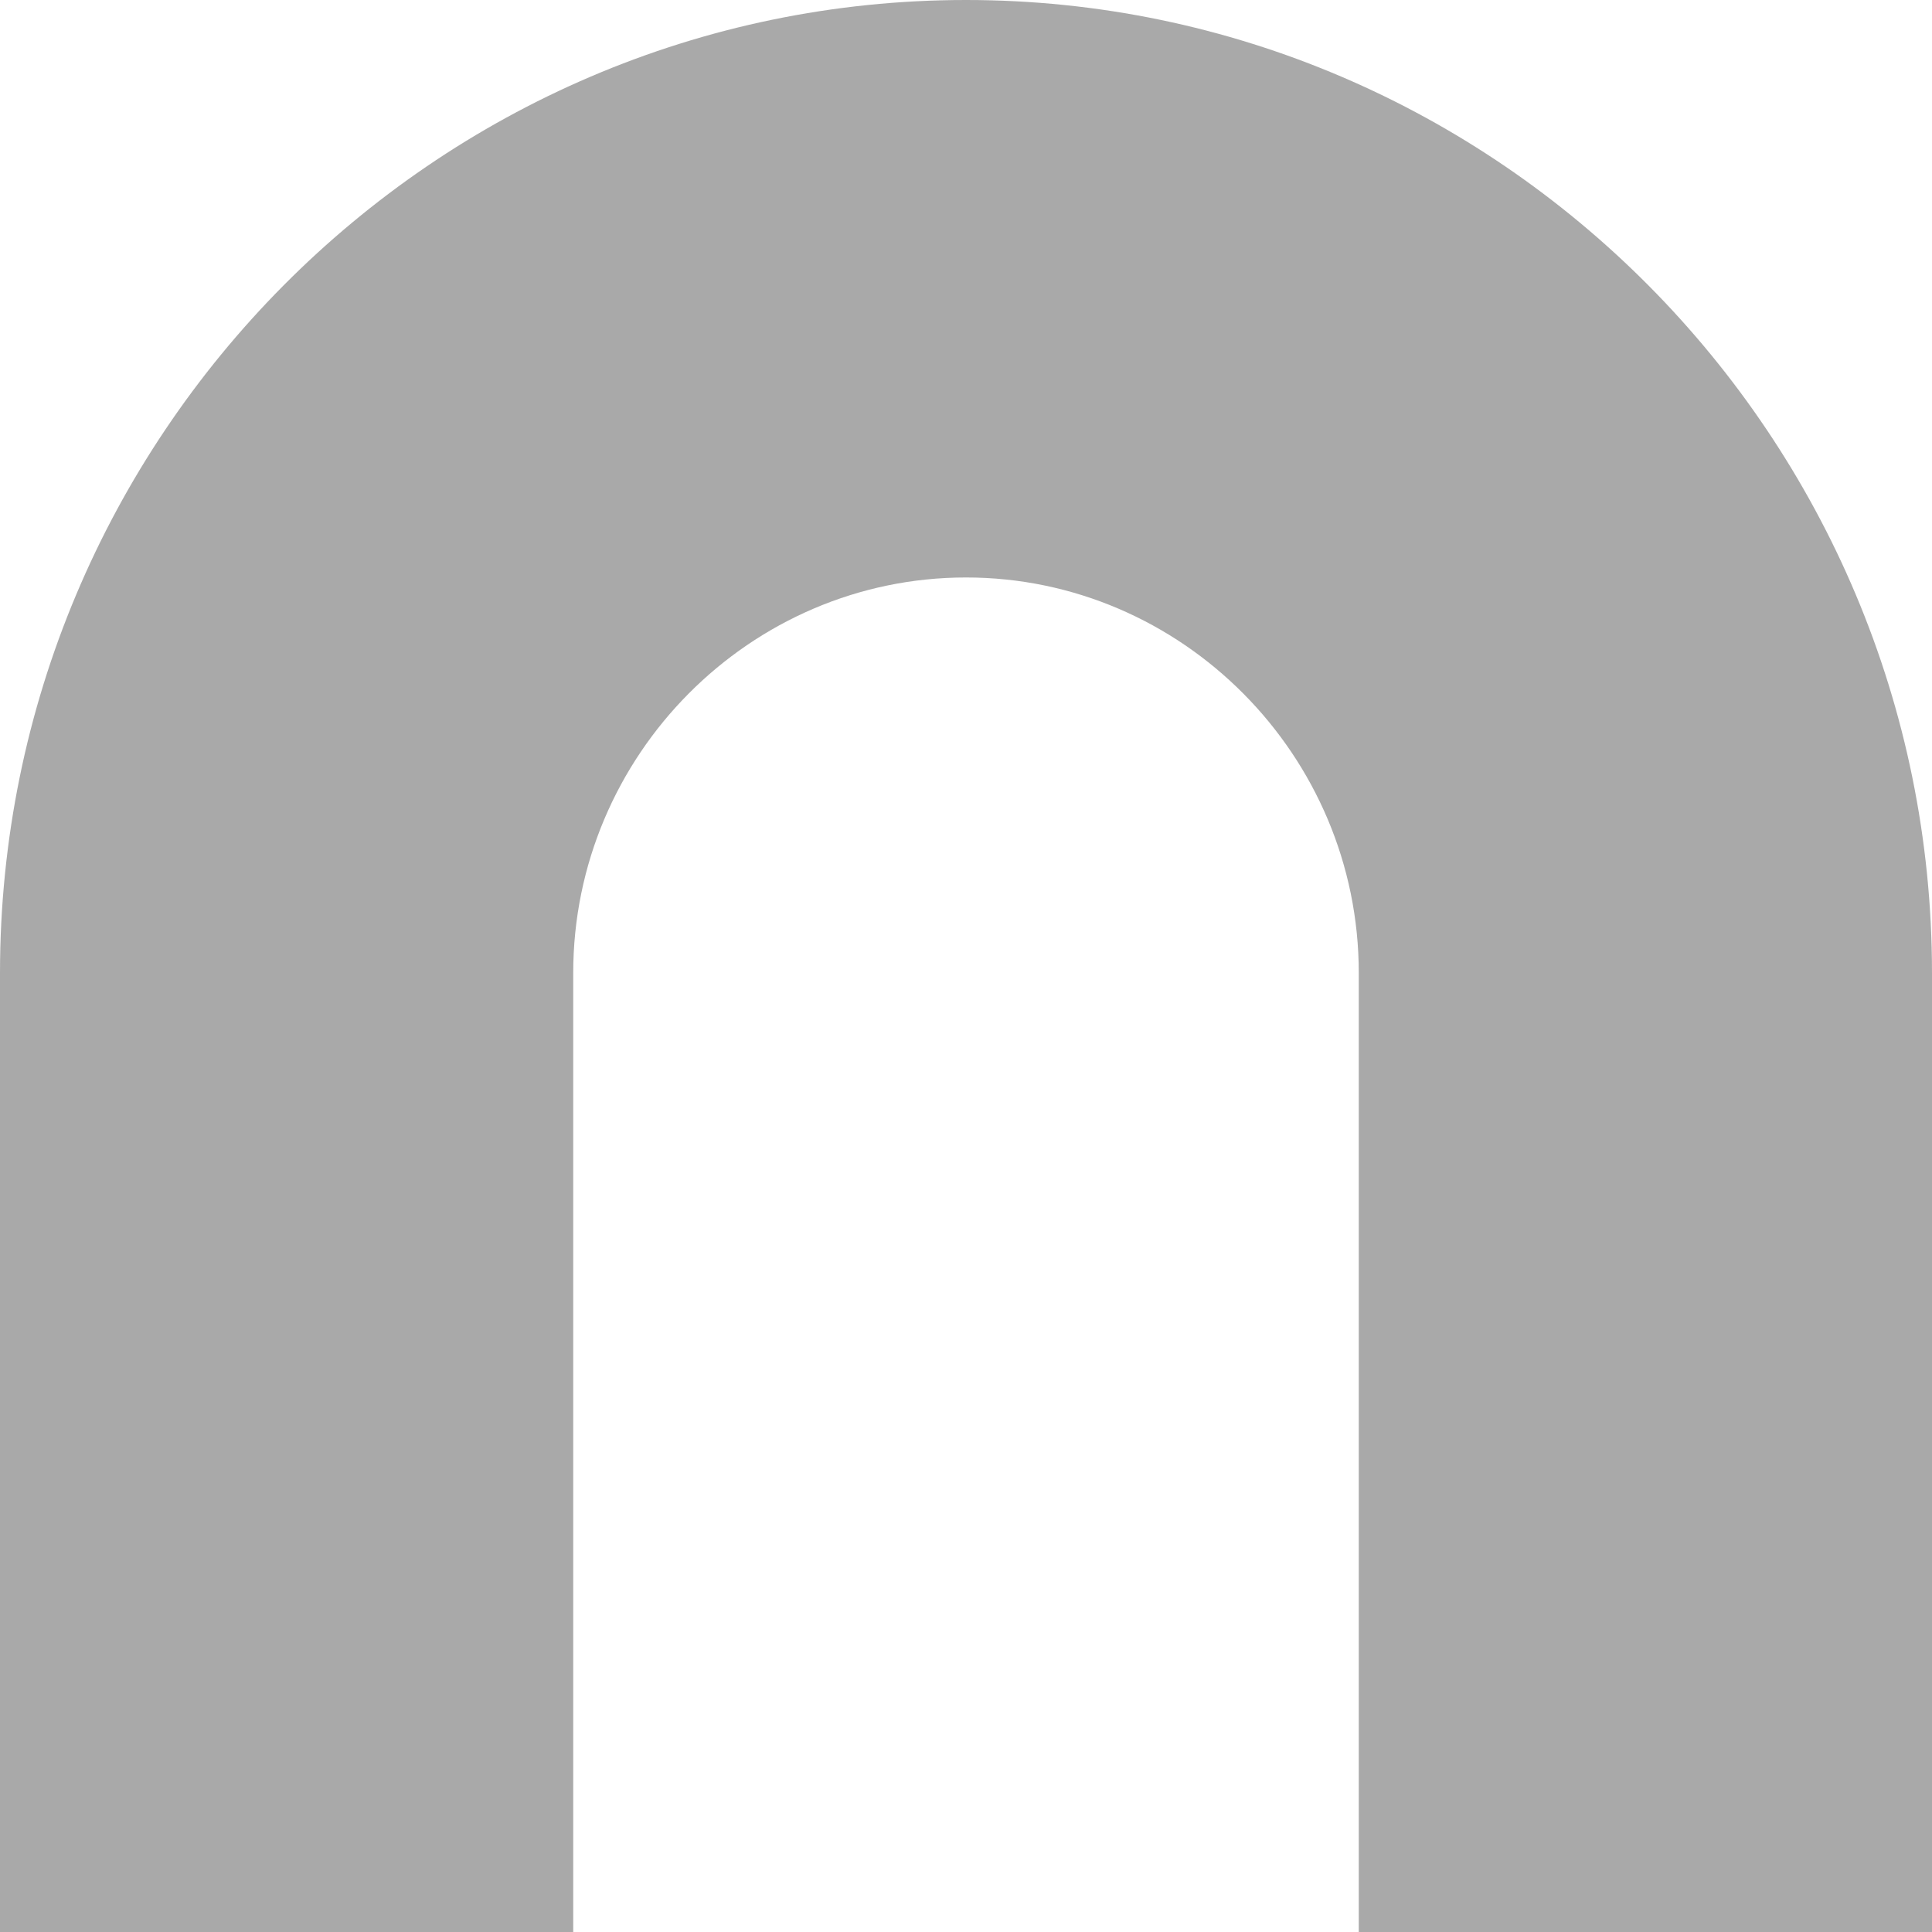
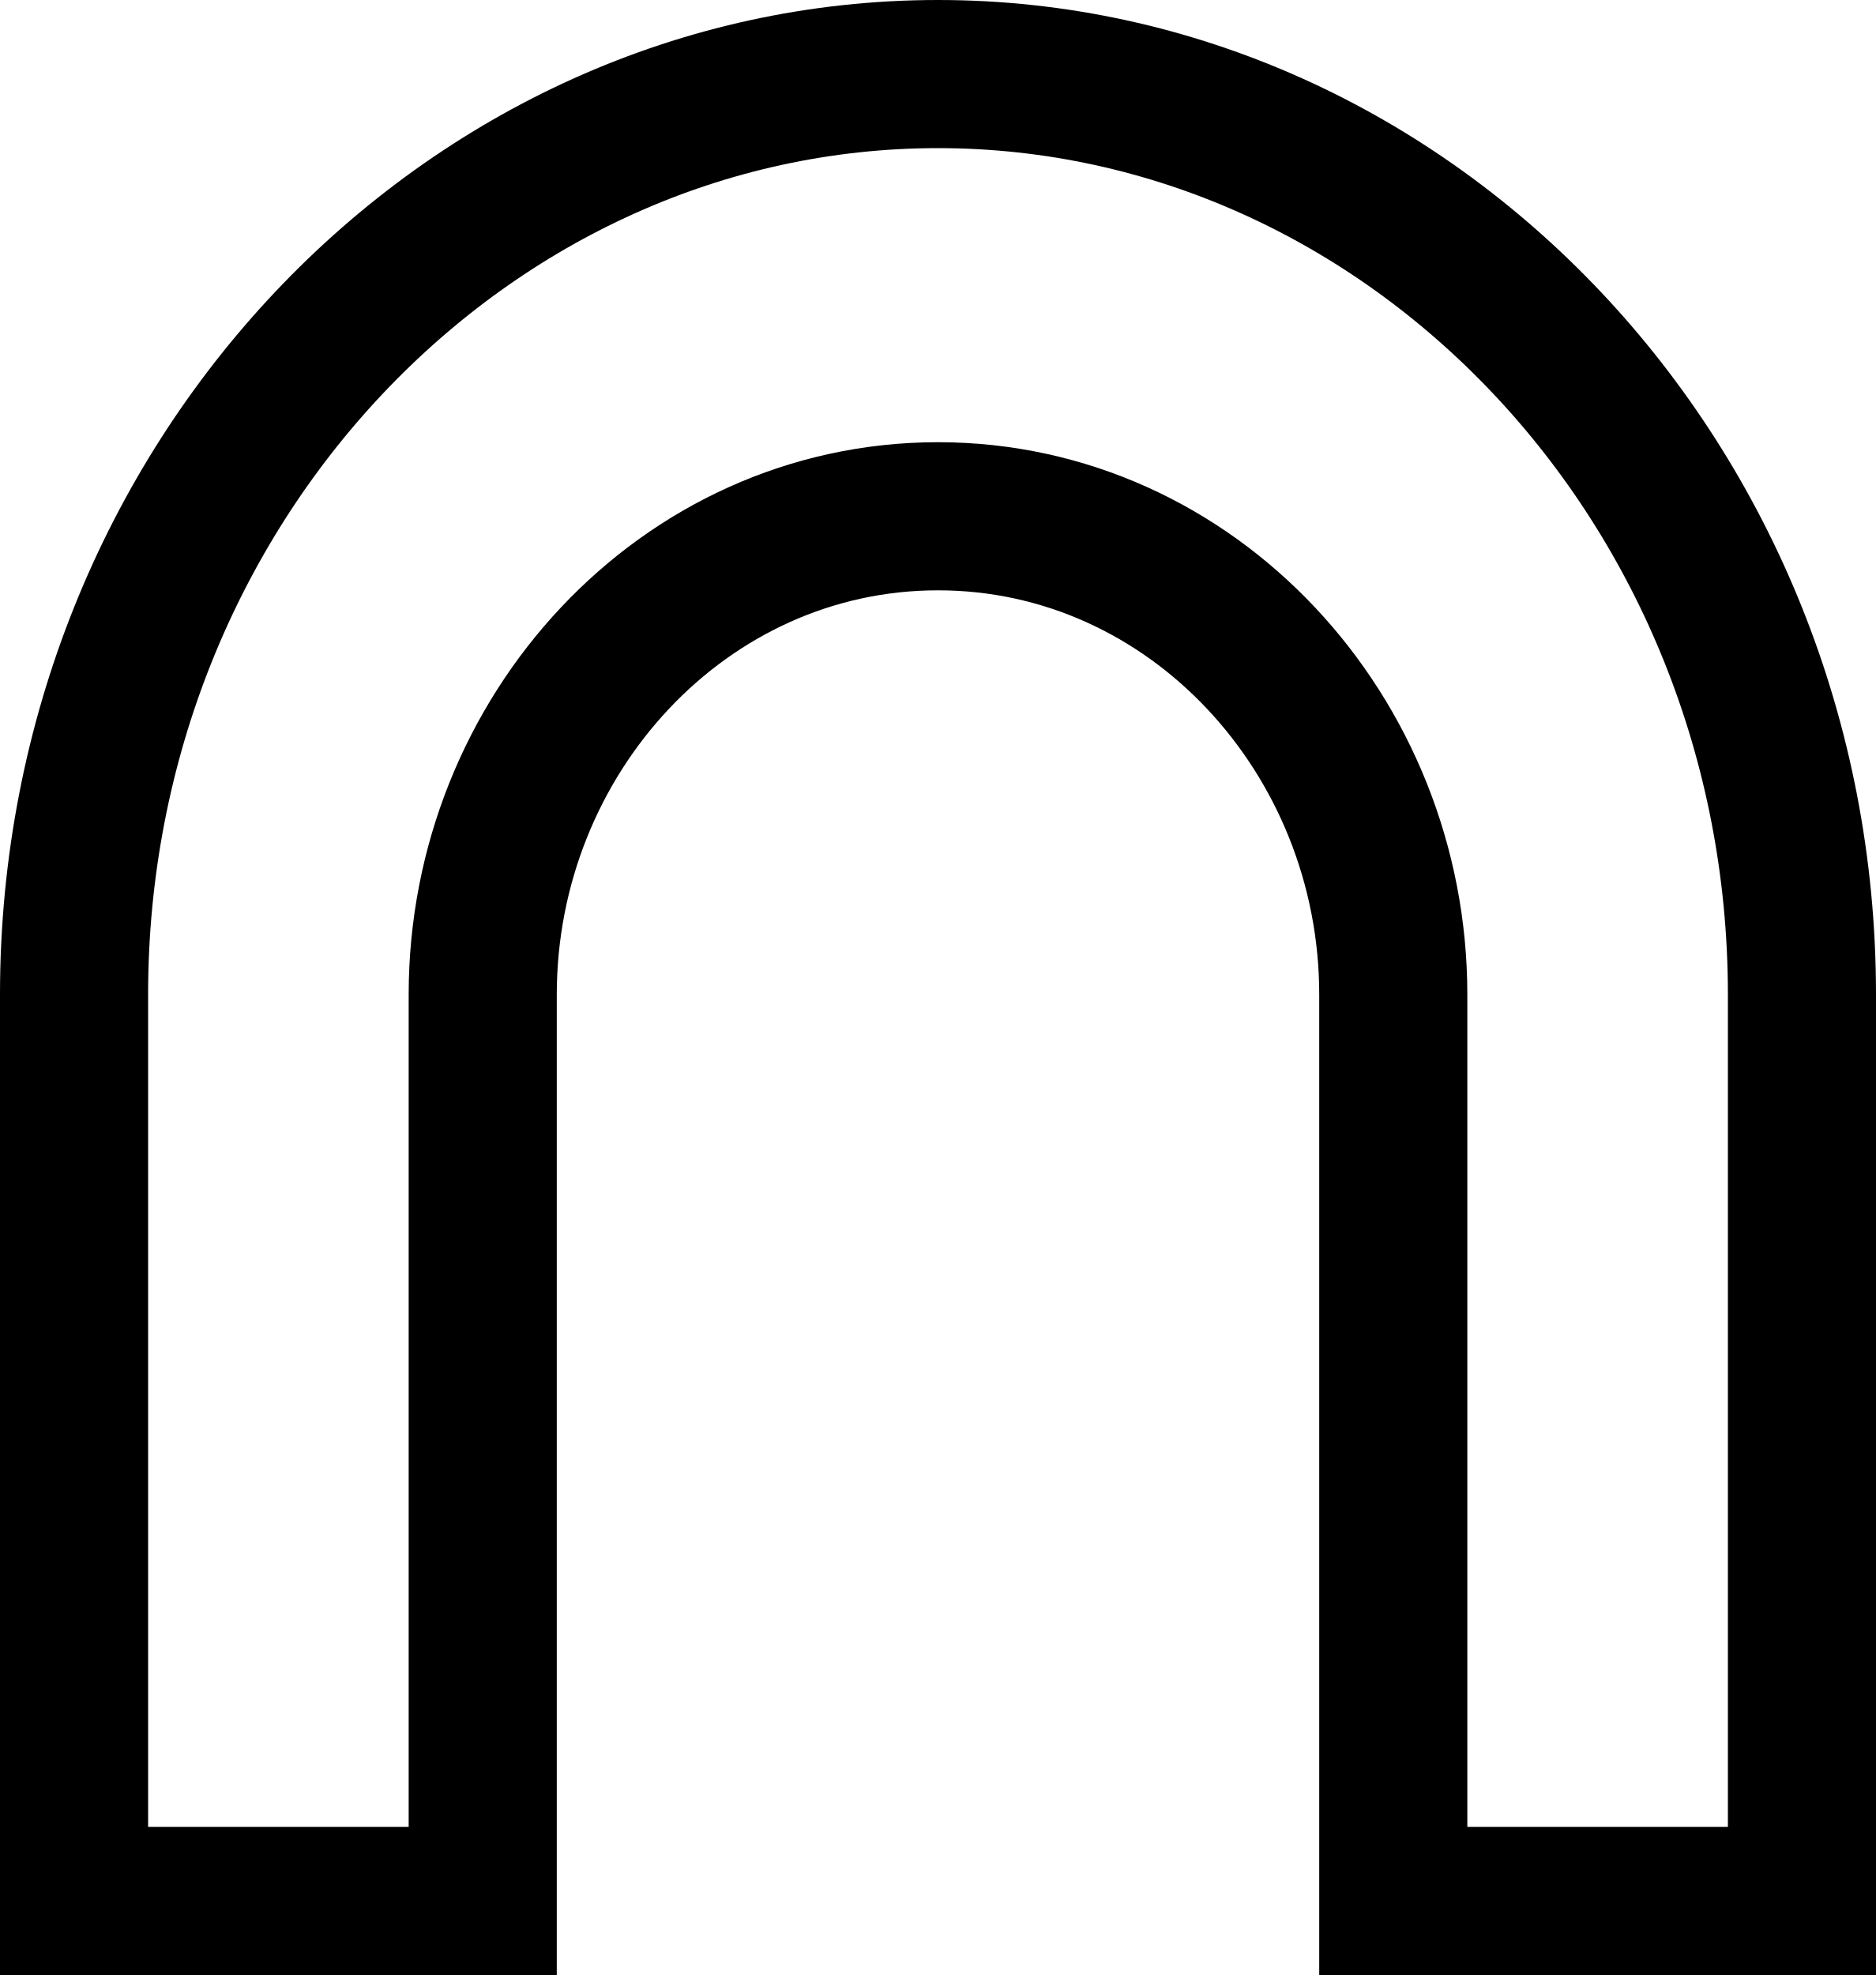
- <svg xmlns="http://www.w3.org/2000/svg" width="10" height="10" viewBox="0 0 10 10" fill="none">
-   <path opacity="0.61" d="M10 10H7.033V5.036C7.033 3.91 6.118 2.989 5 2.989C3.882 2.989 2.967 3.91 2.967 5.036V10H0V5.036C0 2.262 2.246 0 5 0C7.754 0 10 2.262 10 5.036V10Z" fill="black" fill-opacity="0.55" />
+ <svg xmlns="http://www.w3.org/2000/svg" width="19" height="20" viewBox="0 0 19 20" fill="none">
+   <path d="M9.5 0.75C14.278 0.75 18.25 4.896 18.25 10.071V19.25H14.111V10.071C14.111 7.447 12.079 5.228 9.5 5.228C6.921 5.228 4.889 7.447 4.889 10.071V19.25H0.75V10.071C0.75 4.896 4.722 0.75 9.5 0.75Z" stroke="black" stroke-width="1.5" />
</svg>
